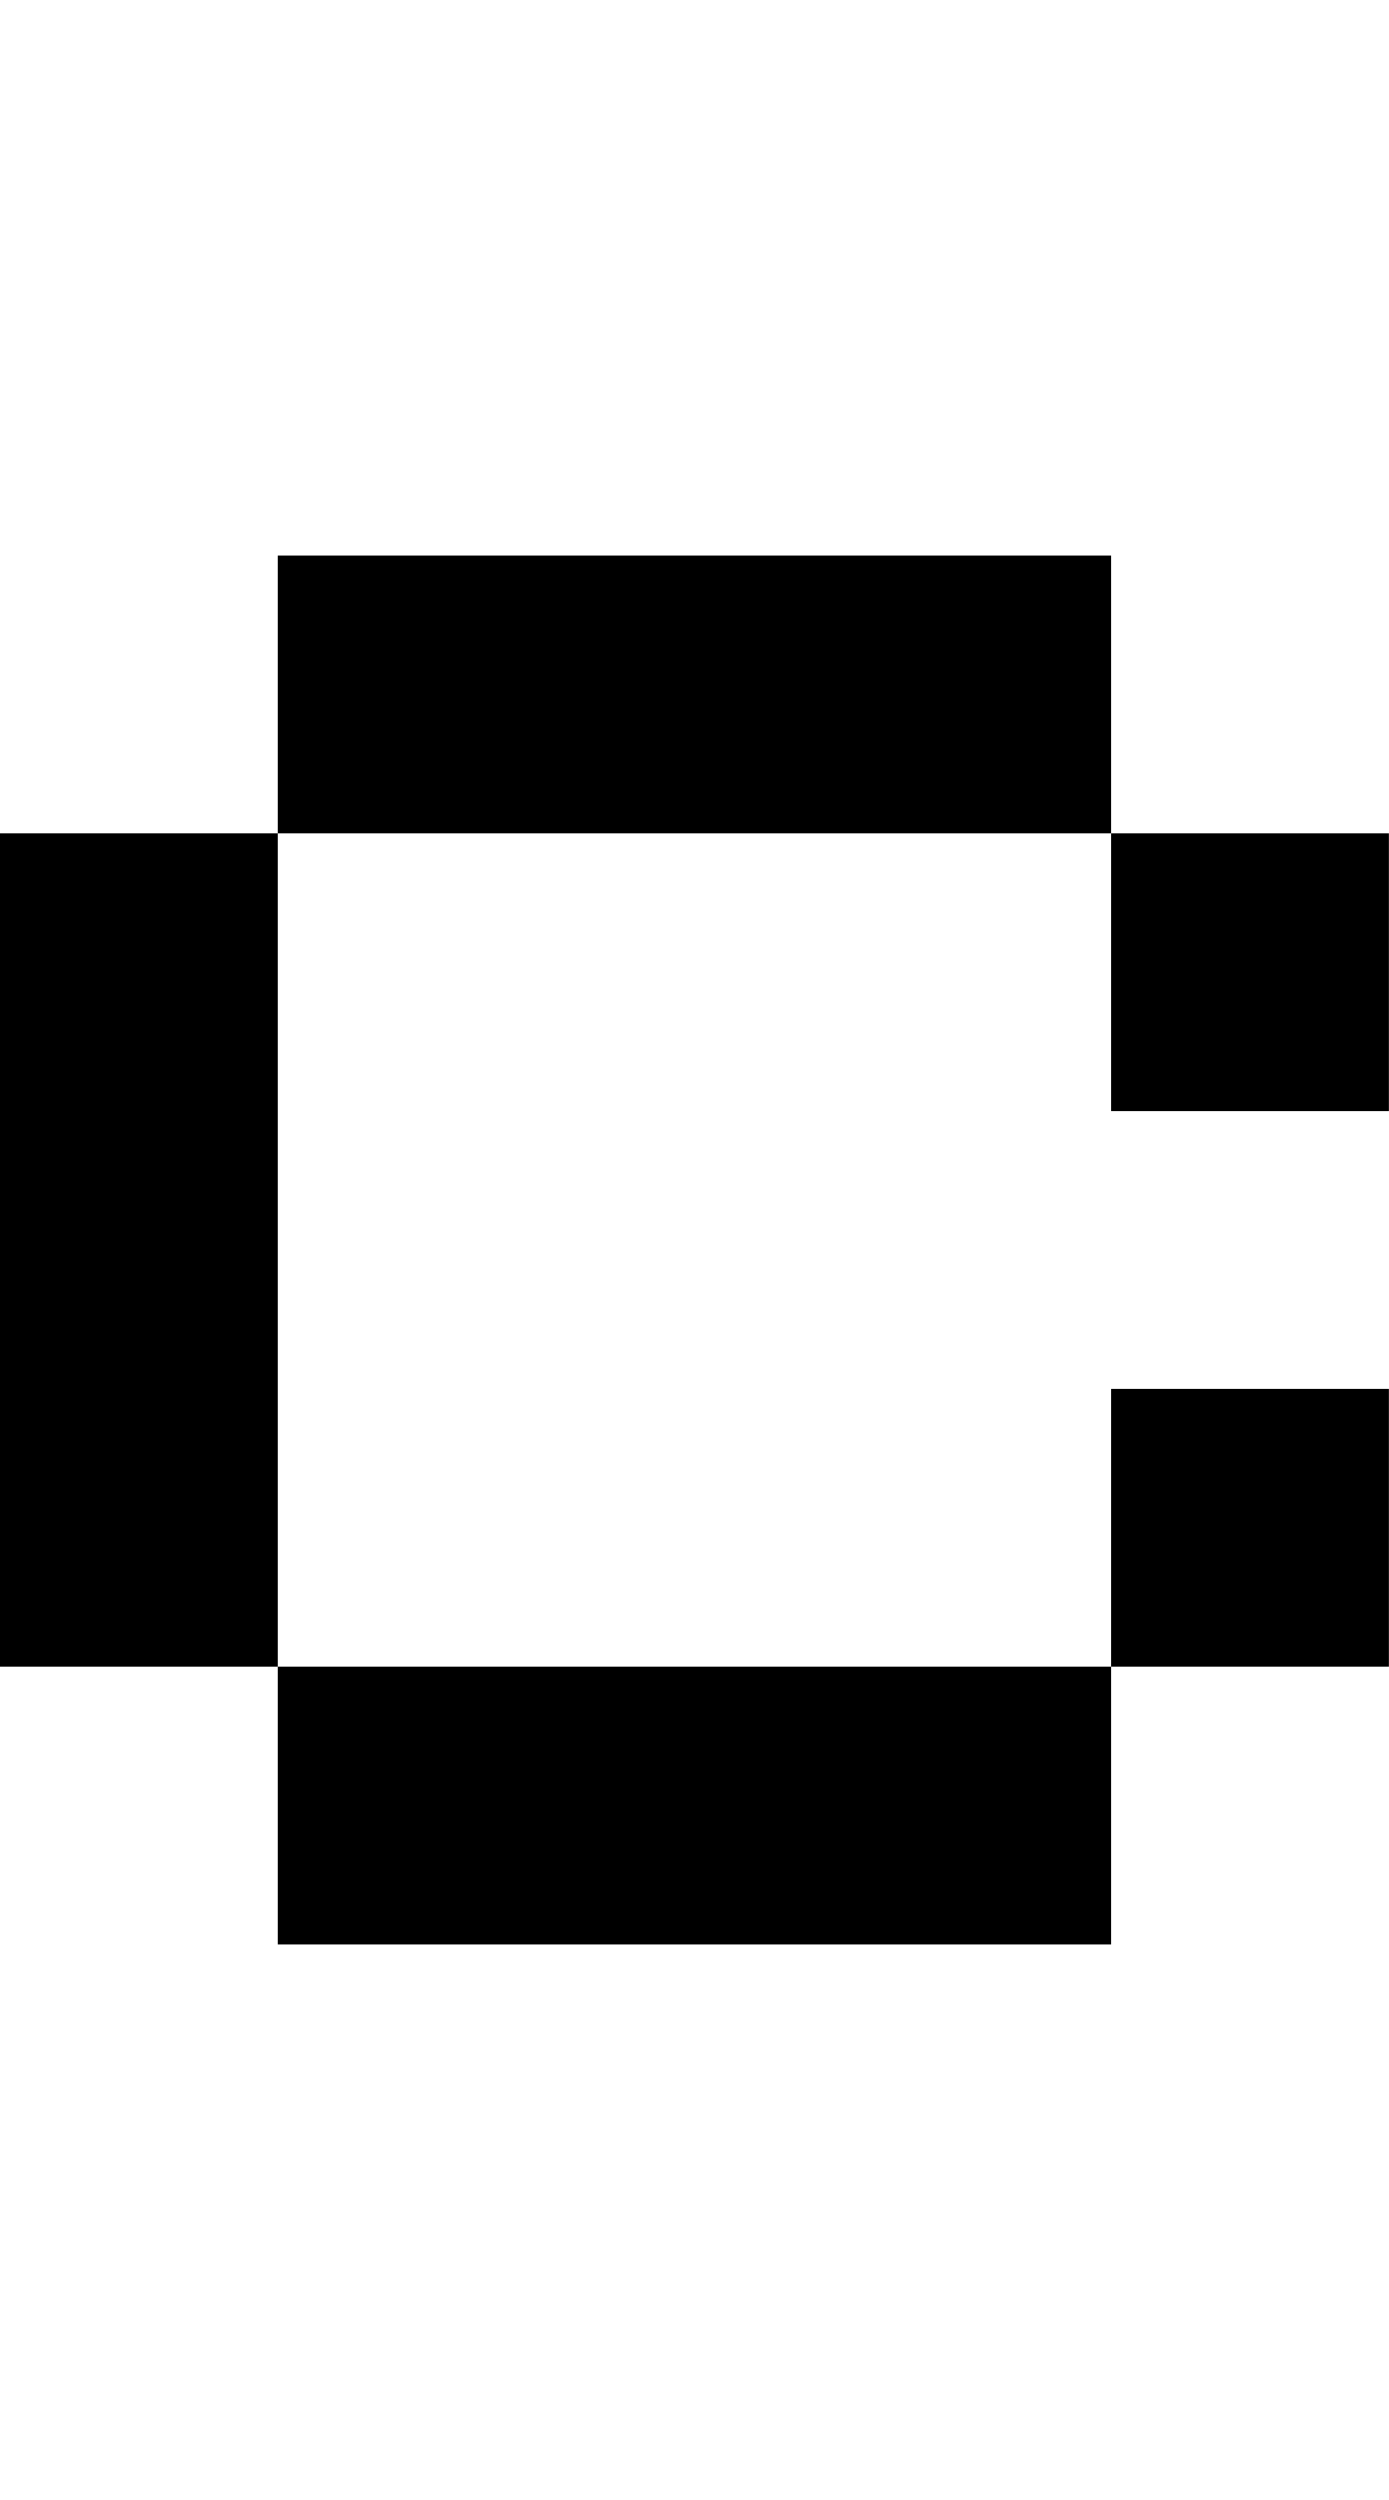
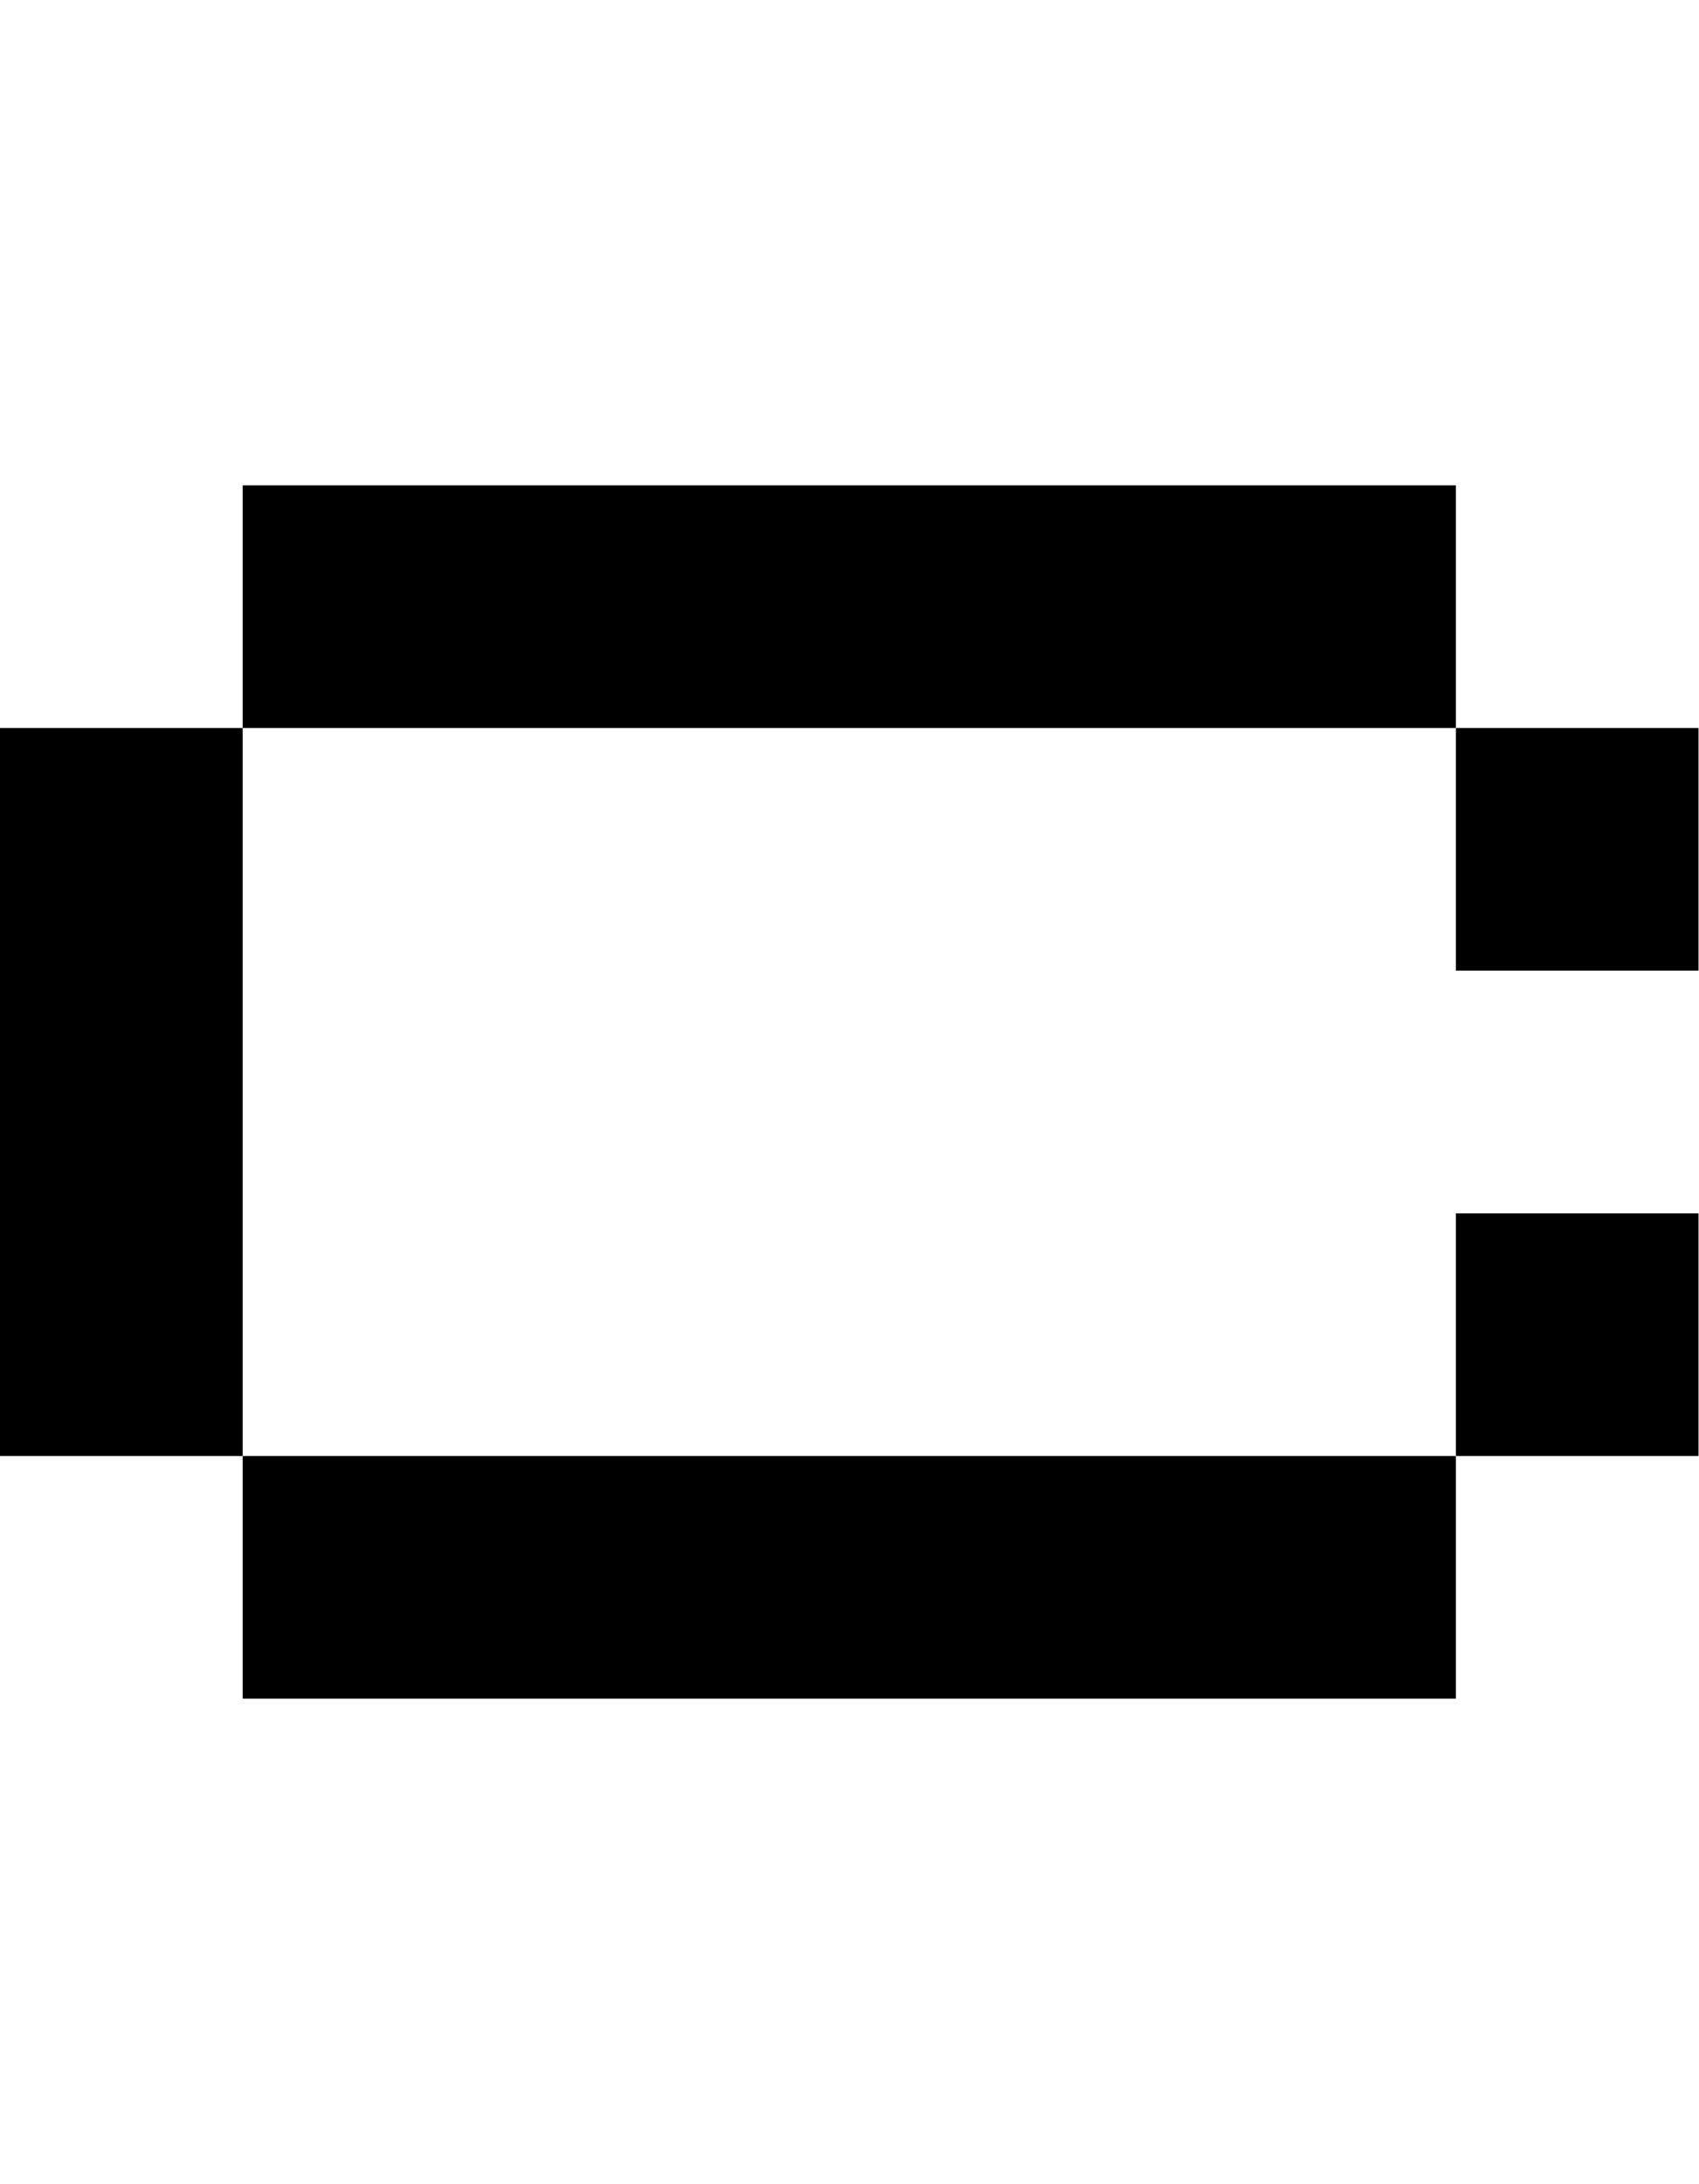
- <svg xmlns="http://www.w3.org/2000/svg" viewBox="0,0,5,9">
-   <path d="       M1,3       L1,2       L4,2       L4,3       L5,3       L5,4       L4,4       L4,3       Z       L1,6       L4,6       L4,5       L5,5       L5,6       L4,6       L4,7       L1,7       L1,6       L0,6       L0,3       Z" />
+ <svg xmlns="http://www.w3.org/2000/svg" viewBox="0,0,7,9">
+   <path d="       M1,3       L1,2       L6,2       L6,3       L7,3       L7,4       L6,4       L6,3       Z       L1,6       L6,6       L6,5       L7,5       L7,6       L6,6       L6,7       L1,7       L1,6       L0,6       L0,3       Z" />
</svg>
